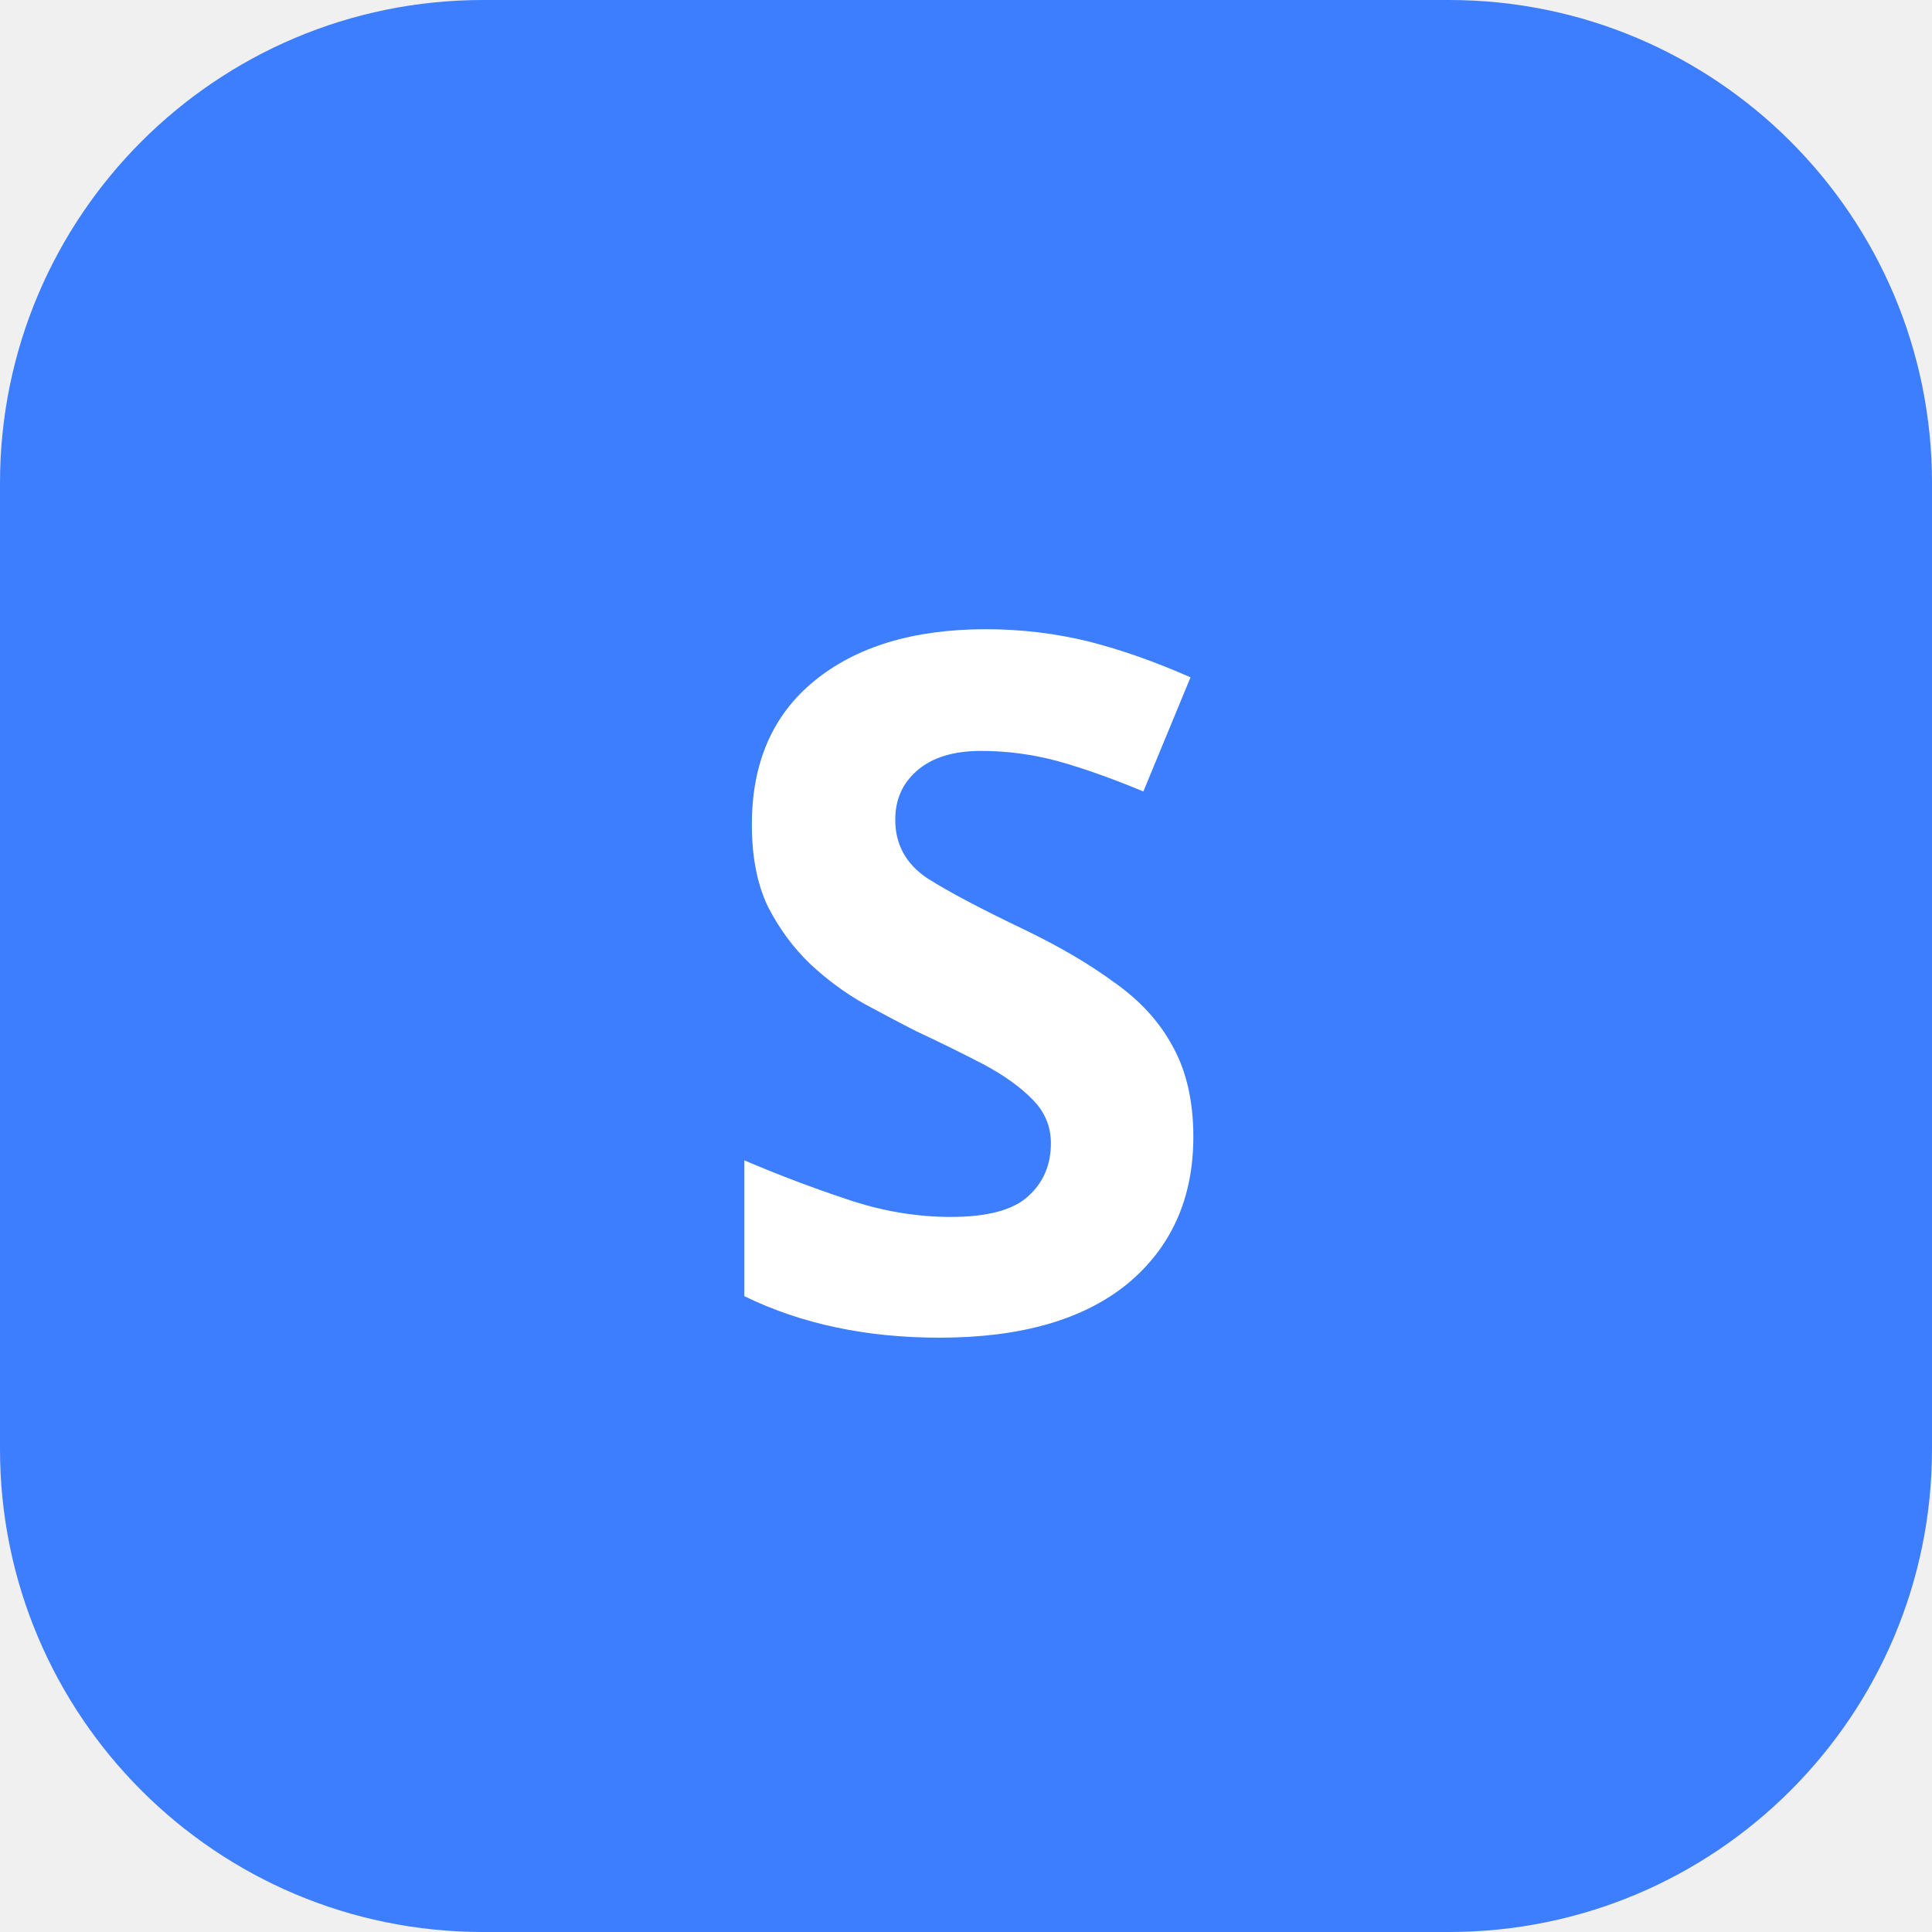
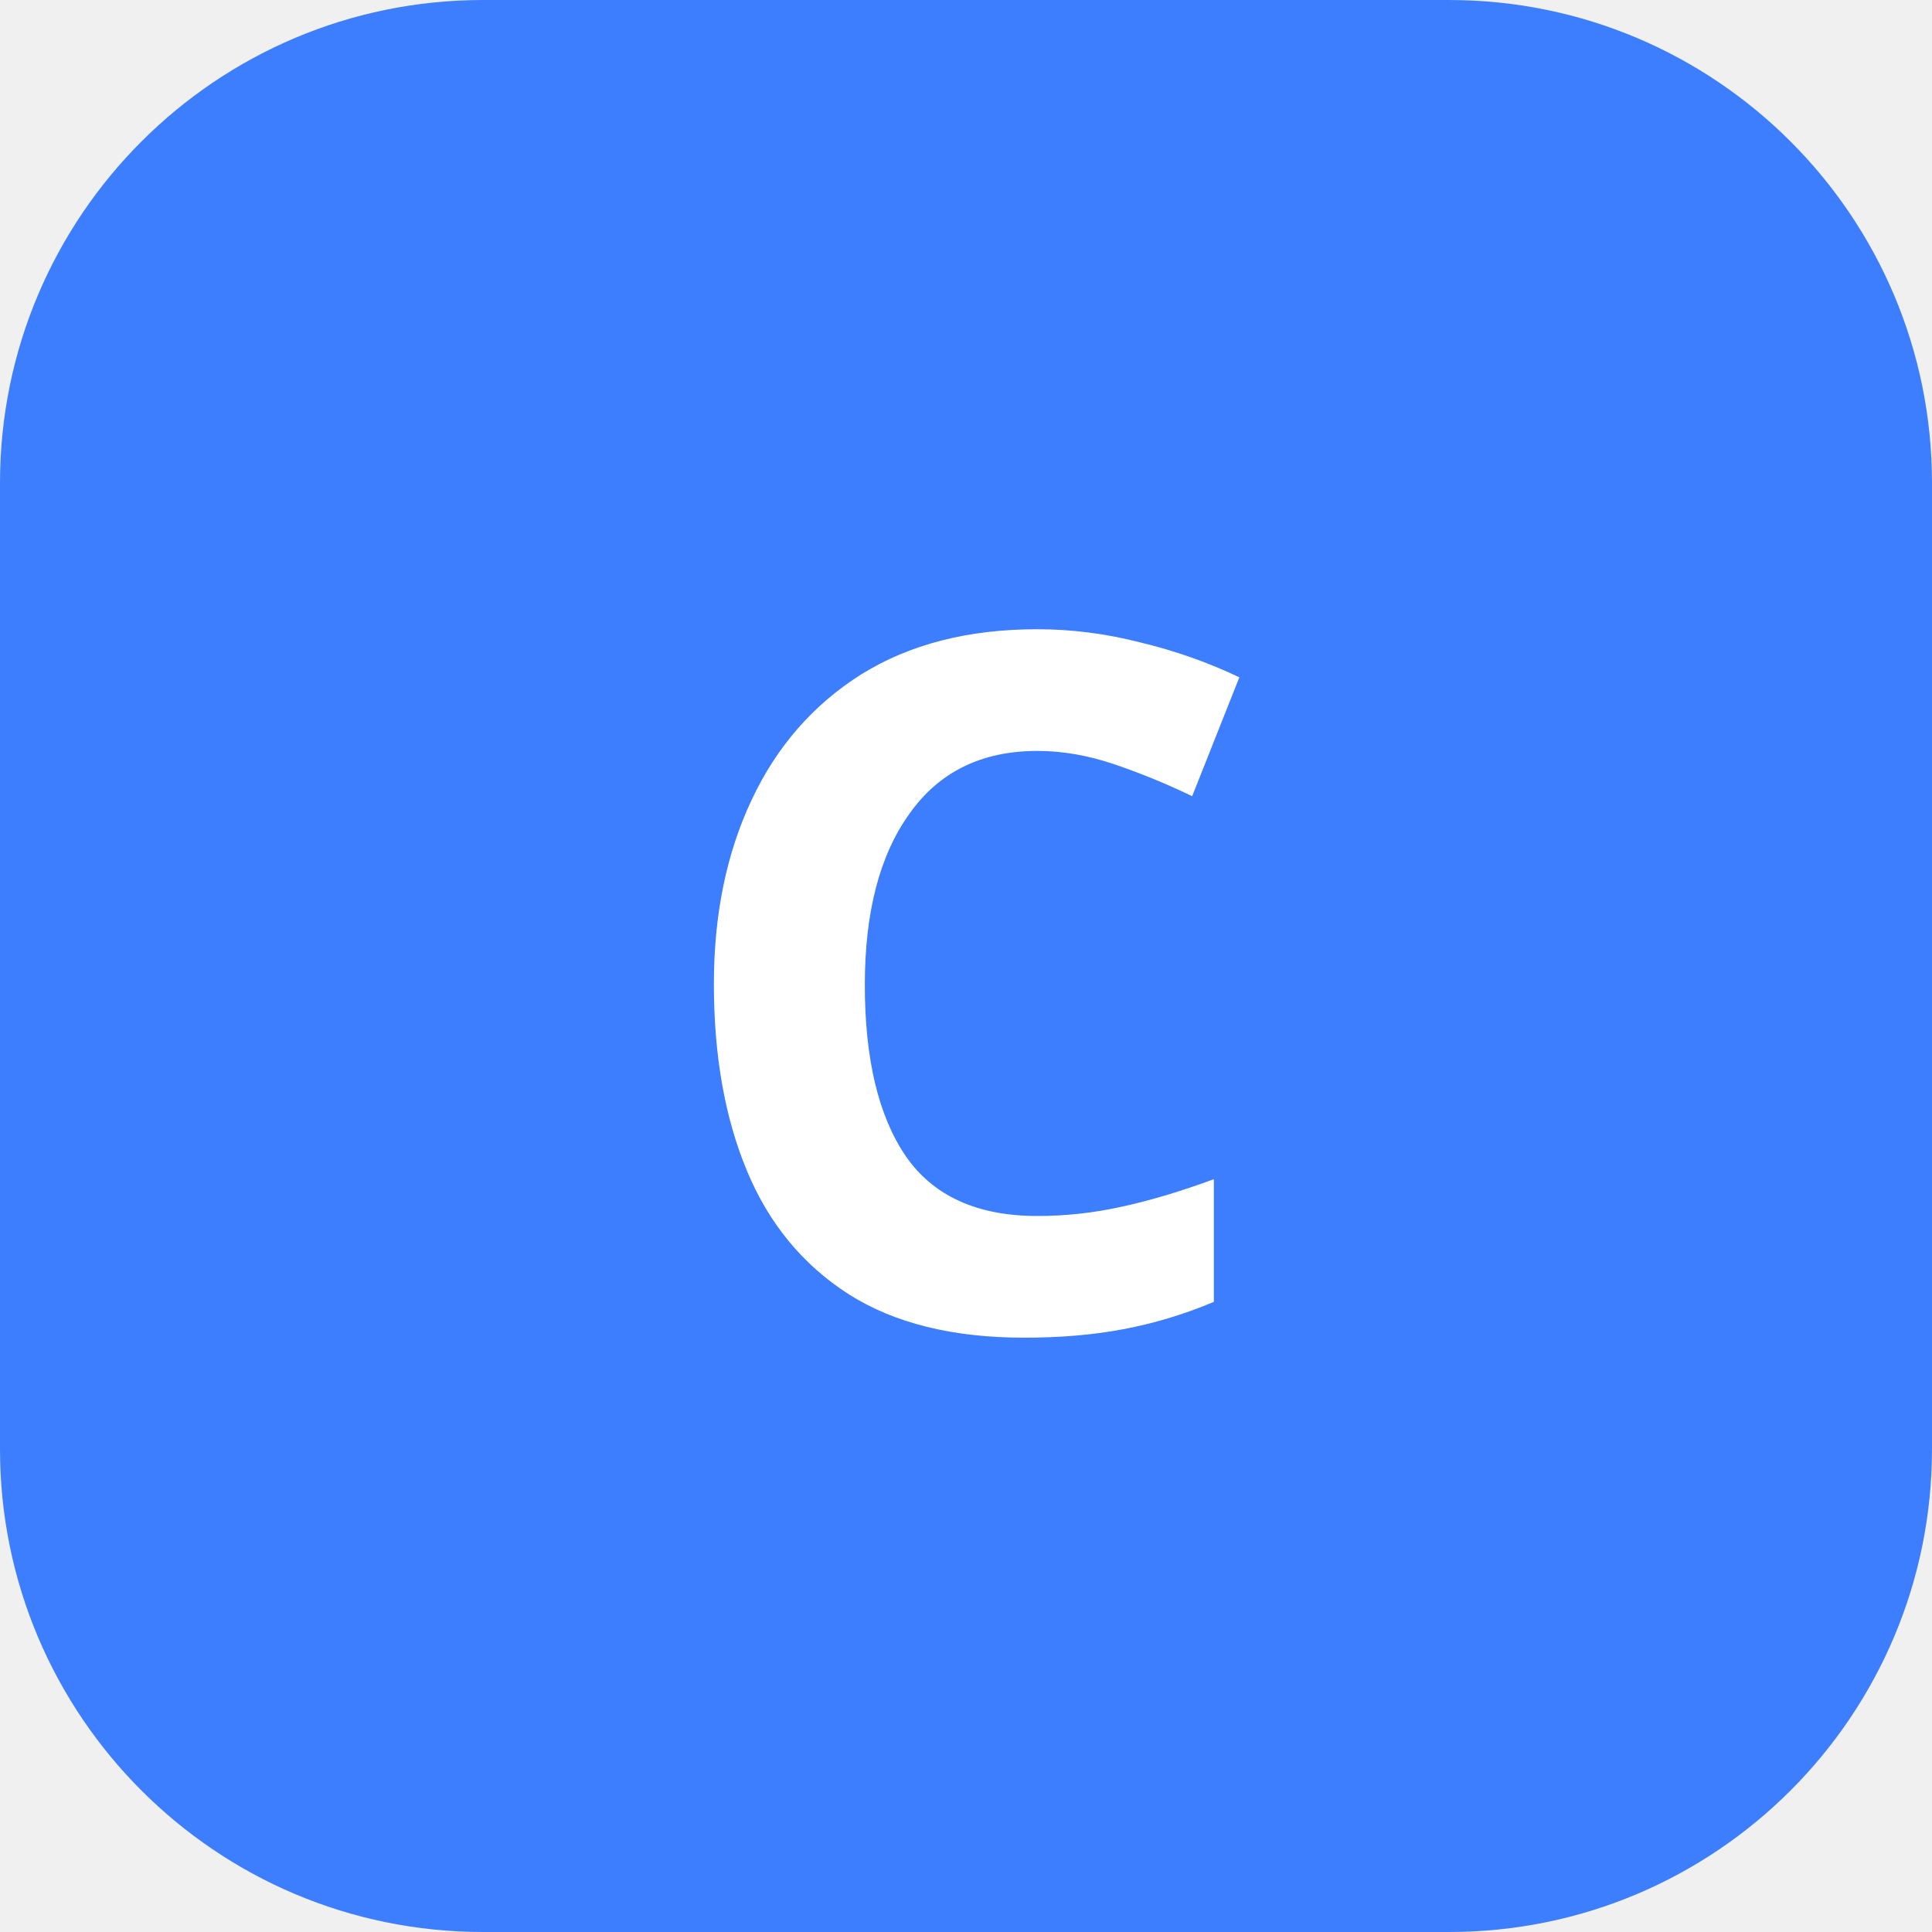
<svg xmlns="http://www.w3.org/2000/svg" viewBox="0 0 32 32">
  <rect width="32" height="32" rx="8" fill="#3d7eff" />
-   <text x="16" y="22" text-anchor="middle" font-family="system-ui,sans-serif" font-size="16" font-weight="800" fill="#fff">S</text>
+   <text x="16" y="22" text-anchor="middle" font-family="system-ui,sans-serif" font-size="16" font-weight="800" fill="#fff">C</text>
</svg>
